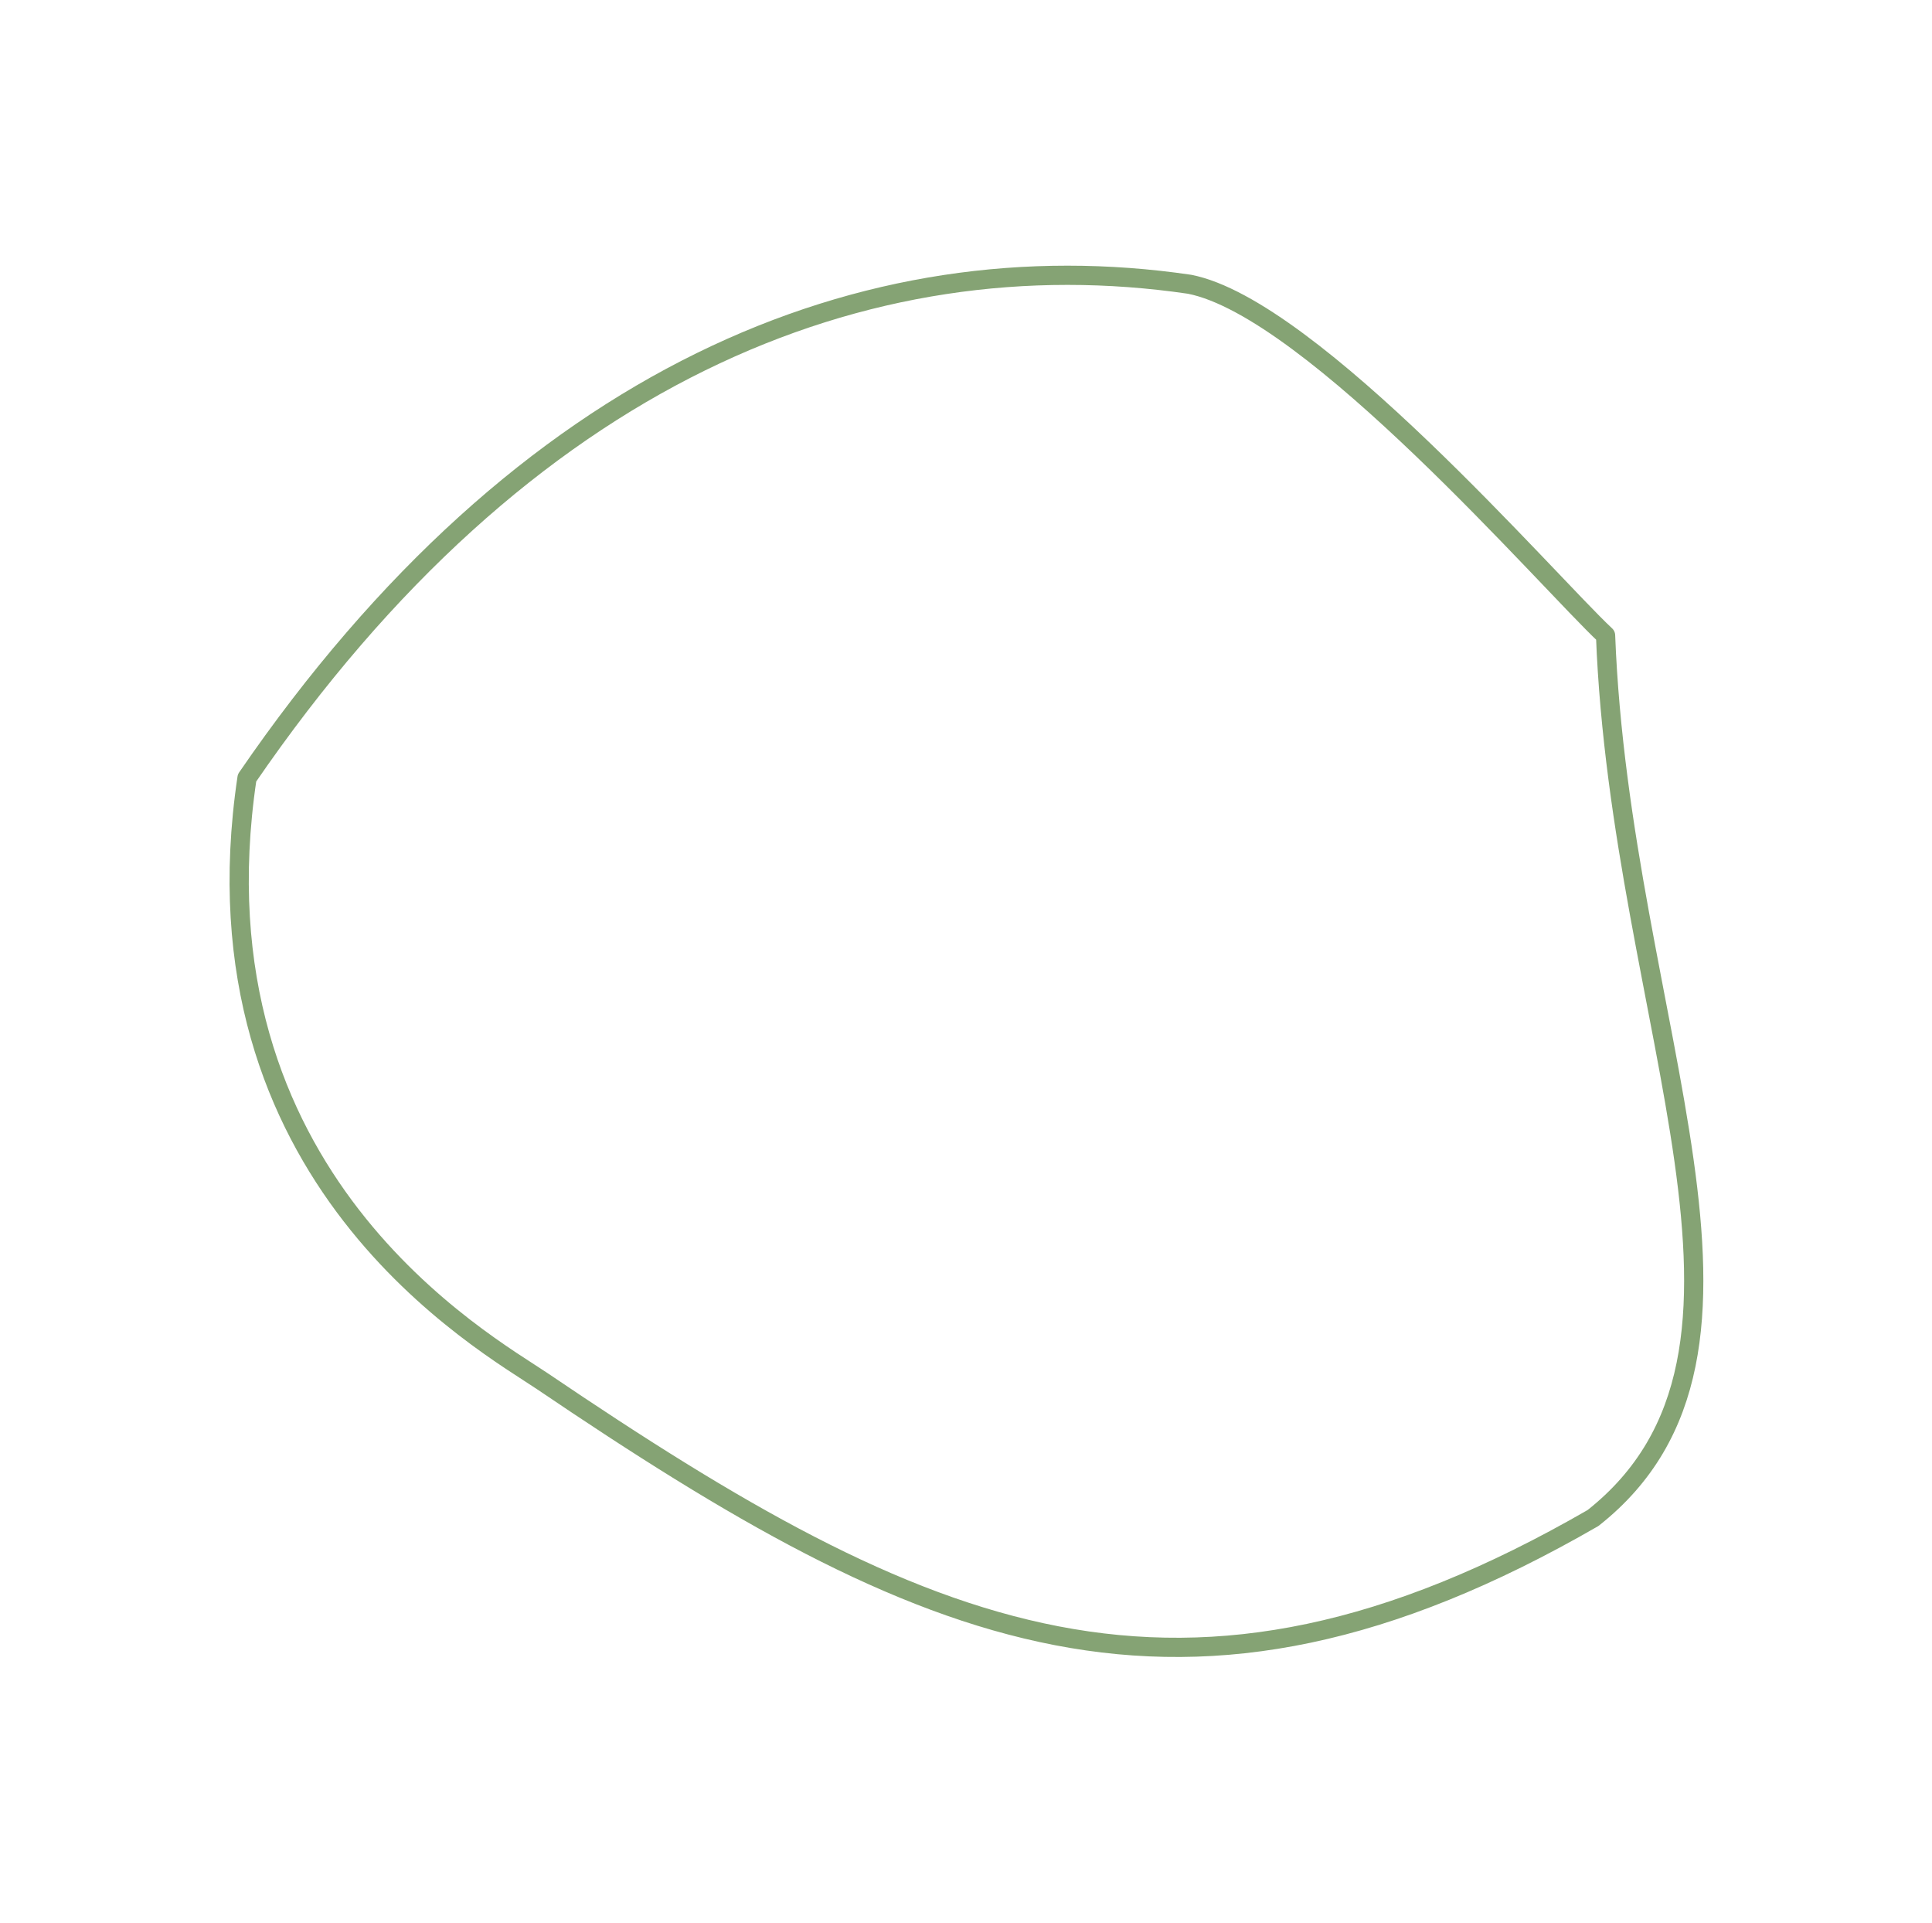
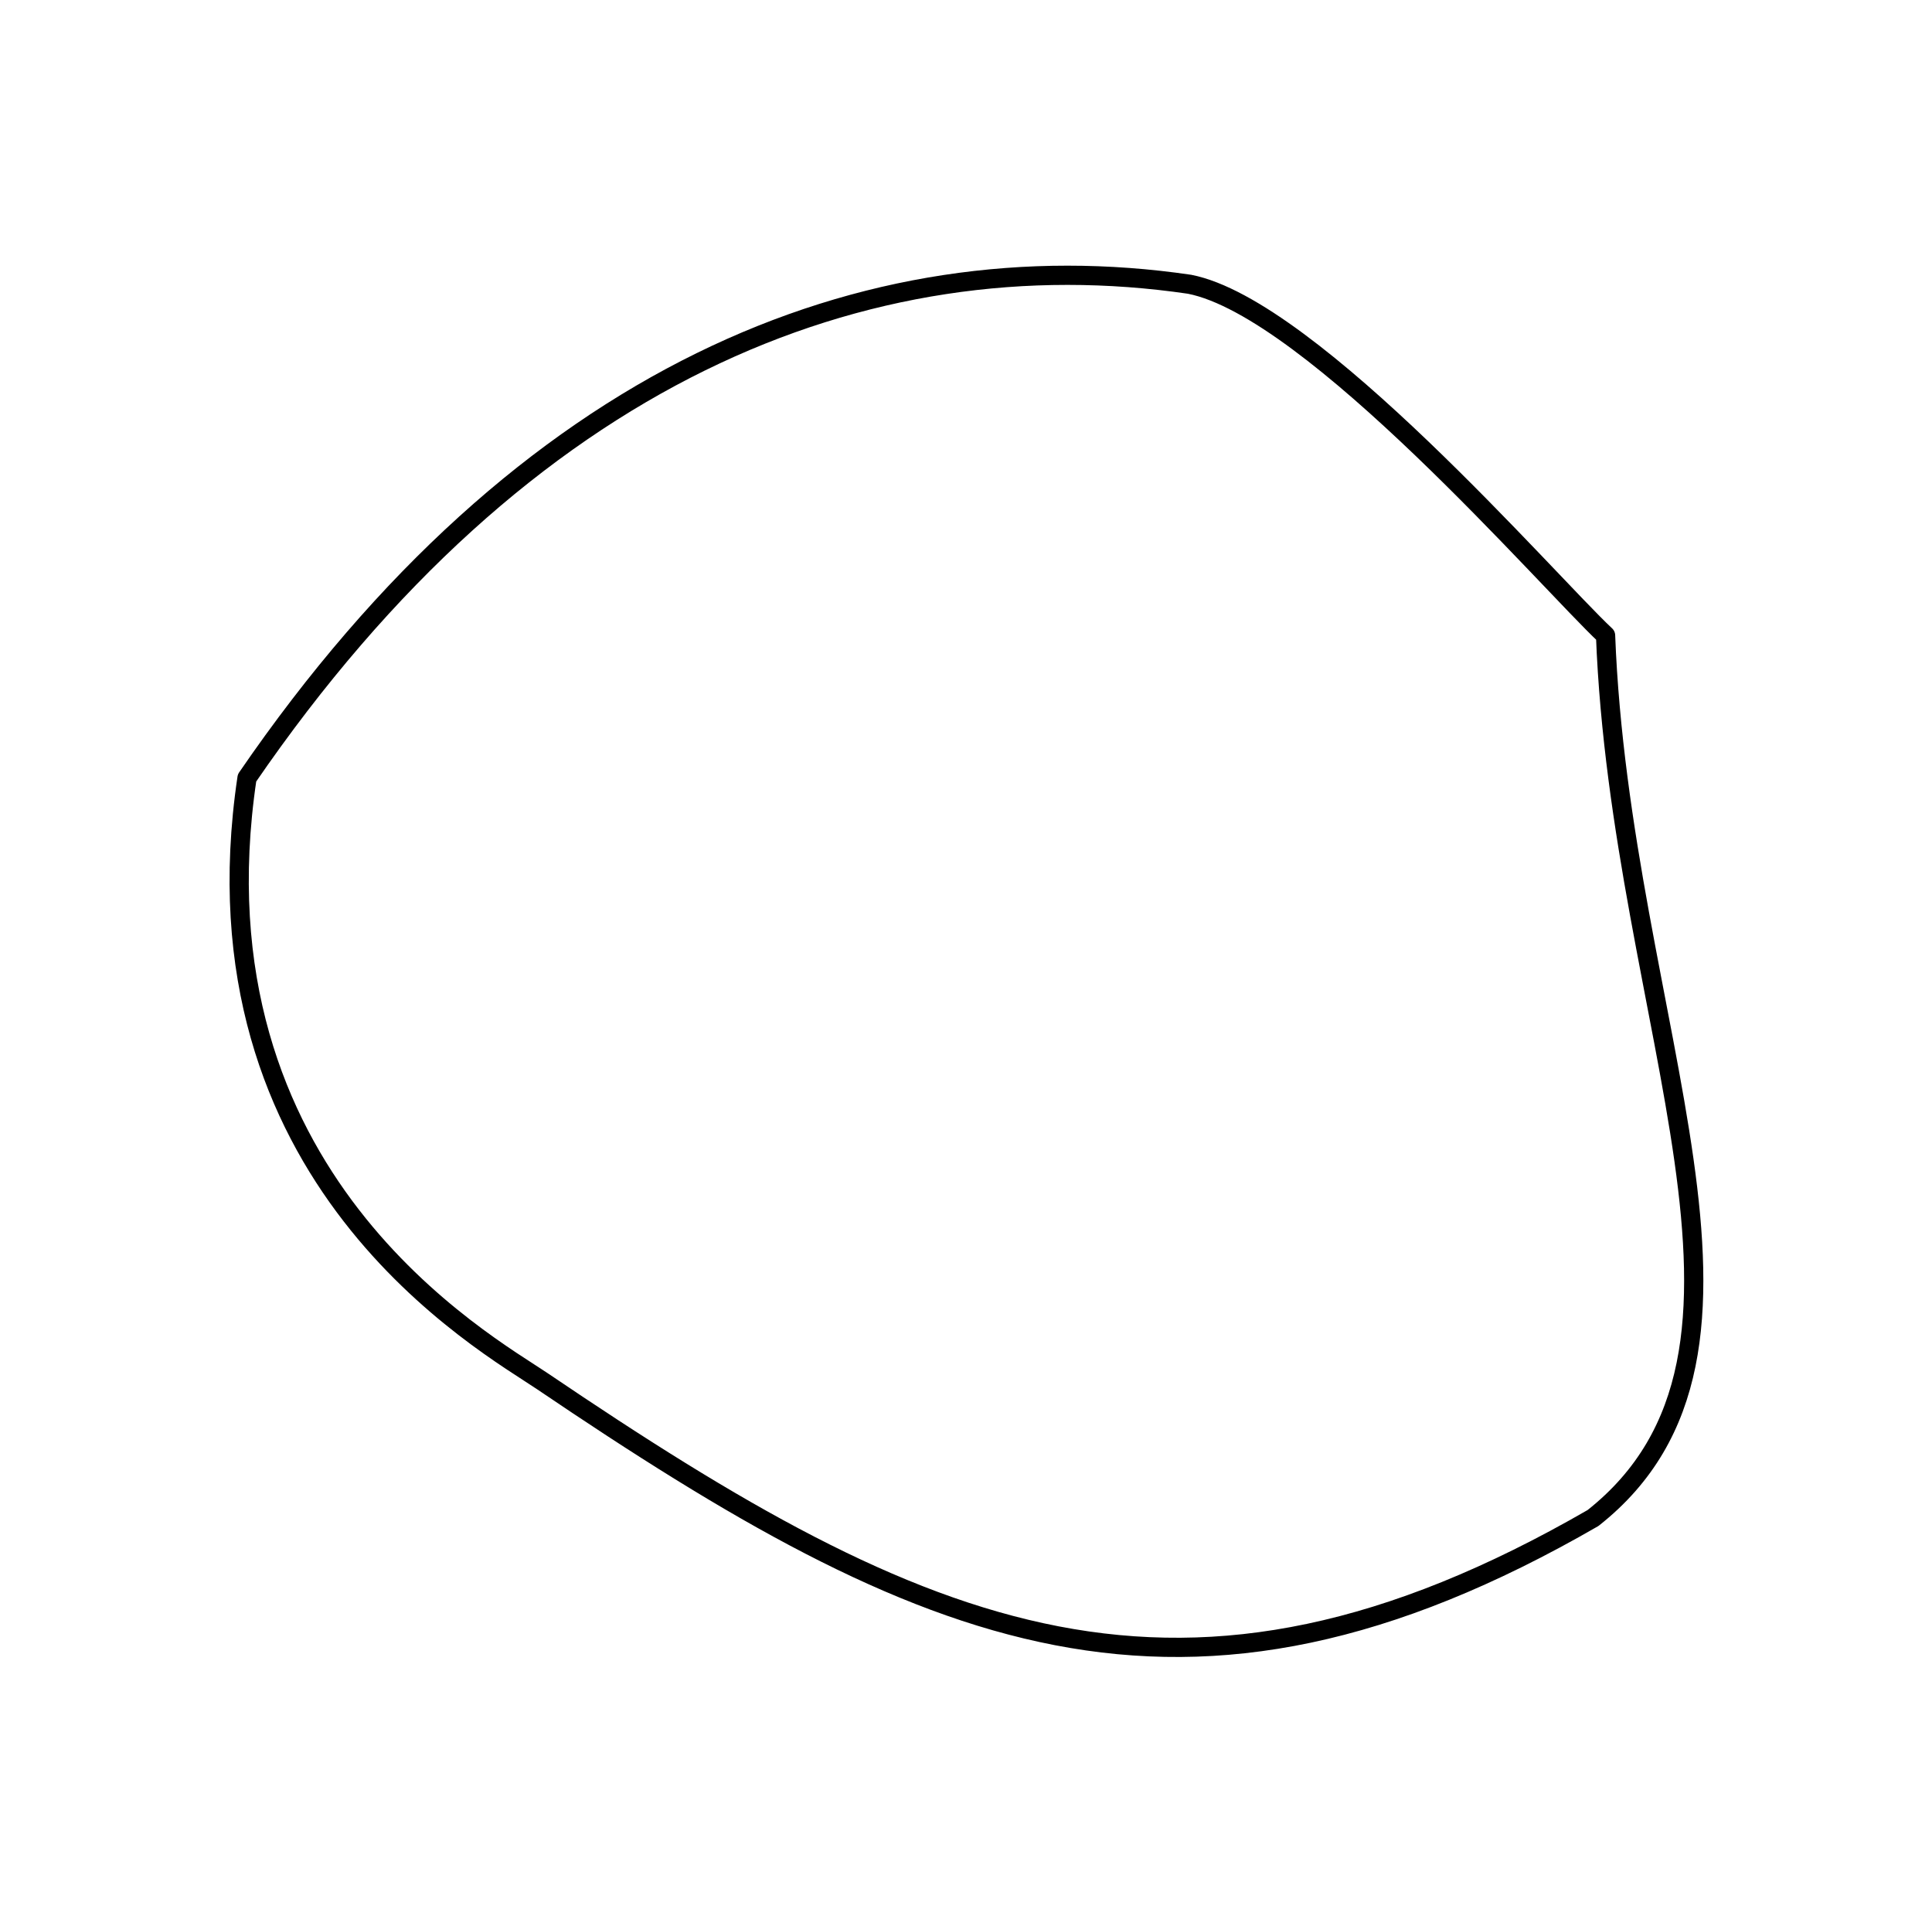
<svg xmlns="http://www.w3.org/2000/svg" width="201" height="200" viewBox="0 0 201 200" fill="none">
-   <path d="M123.758 29.57C136.513 32.061 161.012 60.455 167.039 66.098C168.592 106.572 187.675 140.59 165.733 157.908C122.923 182.62 96.184 170.594 56.441 143.688C50.554 139.7 19.488 122.56 25.7 80.918C54.51 38.901 90.096 24.634 123.758 29.57Z" stroke="#85A374" stroke-width="2" stroke-linecap="round" stroke-linejoin="round" />
+   <path d="M123.758 29.57C136.513 32.061 161.012 60.455 167.039 66.098C168.592 106.572 187.675 140.59 165.733 157.908C122.923 182.62 96.184 170.594 56.441 143.688C50.554 139.7 19.488 122.56 25.7 80.918C54.51 38.901 90.096 24.634 123.758 29.57Z" stroke="currentColor" stroke-width="2" stroke-linecap="round" stroke-linejoin="round" />
</svg>
